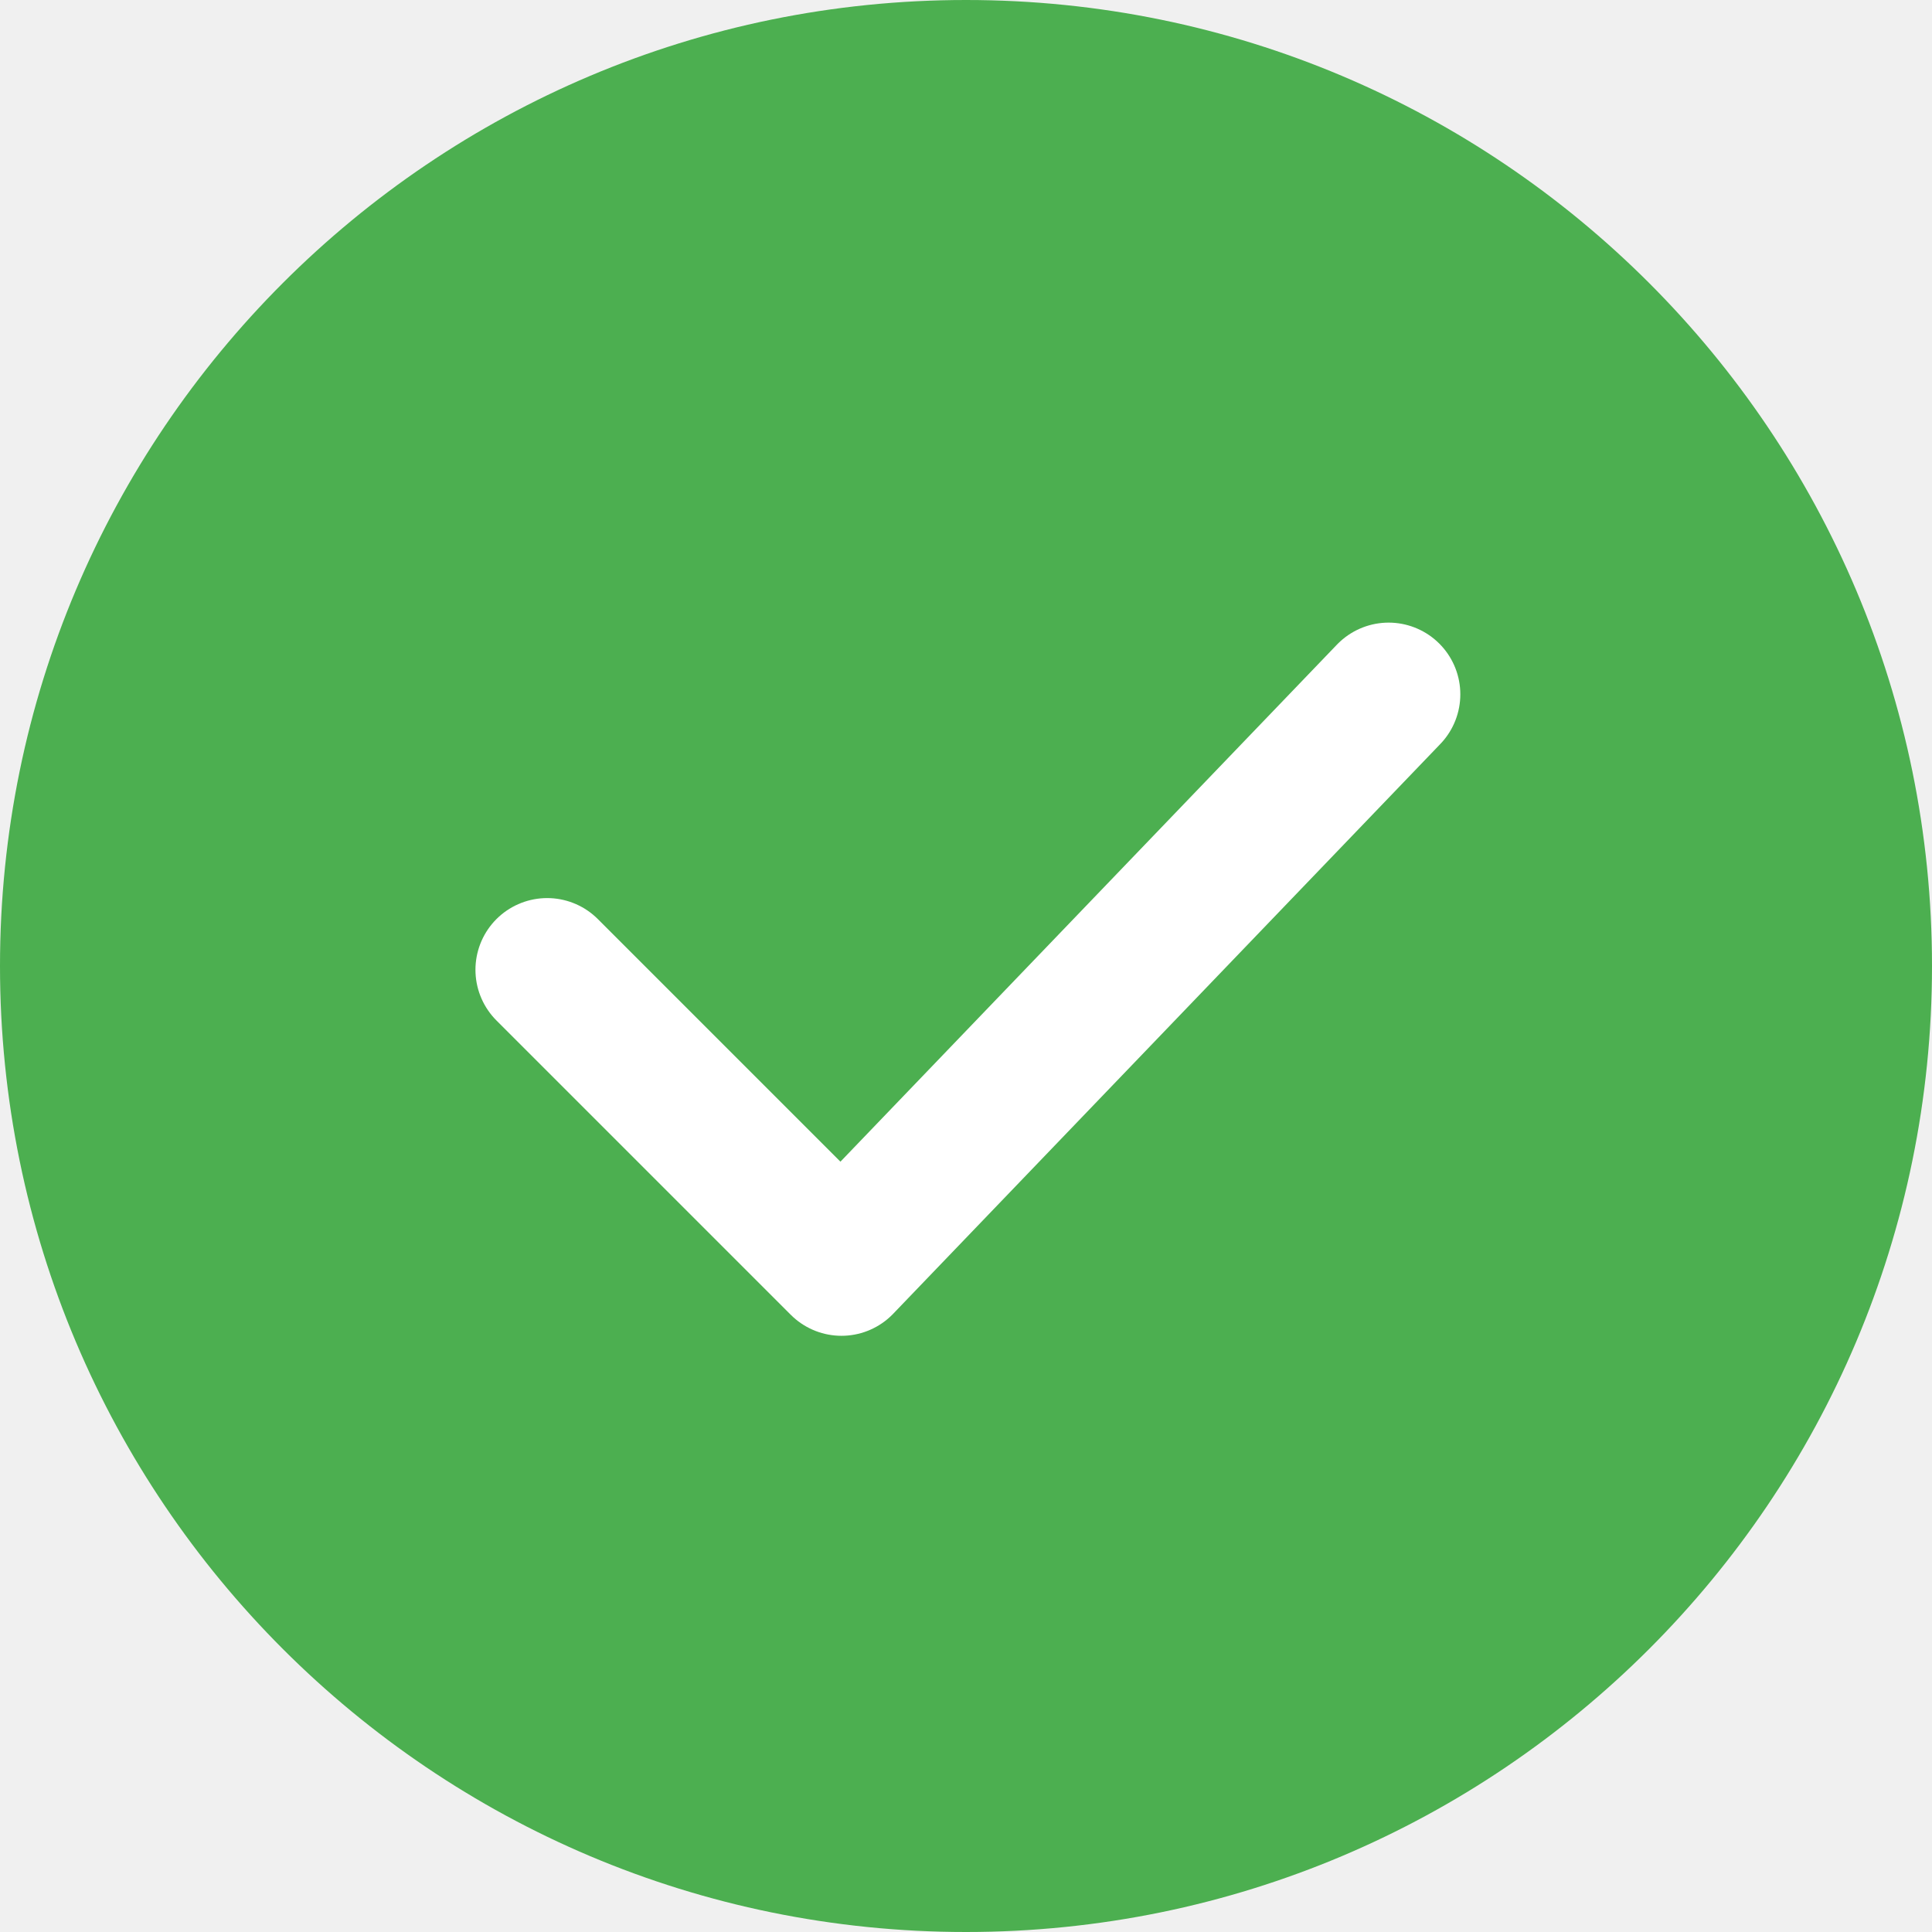
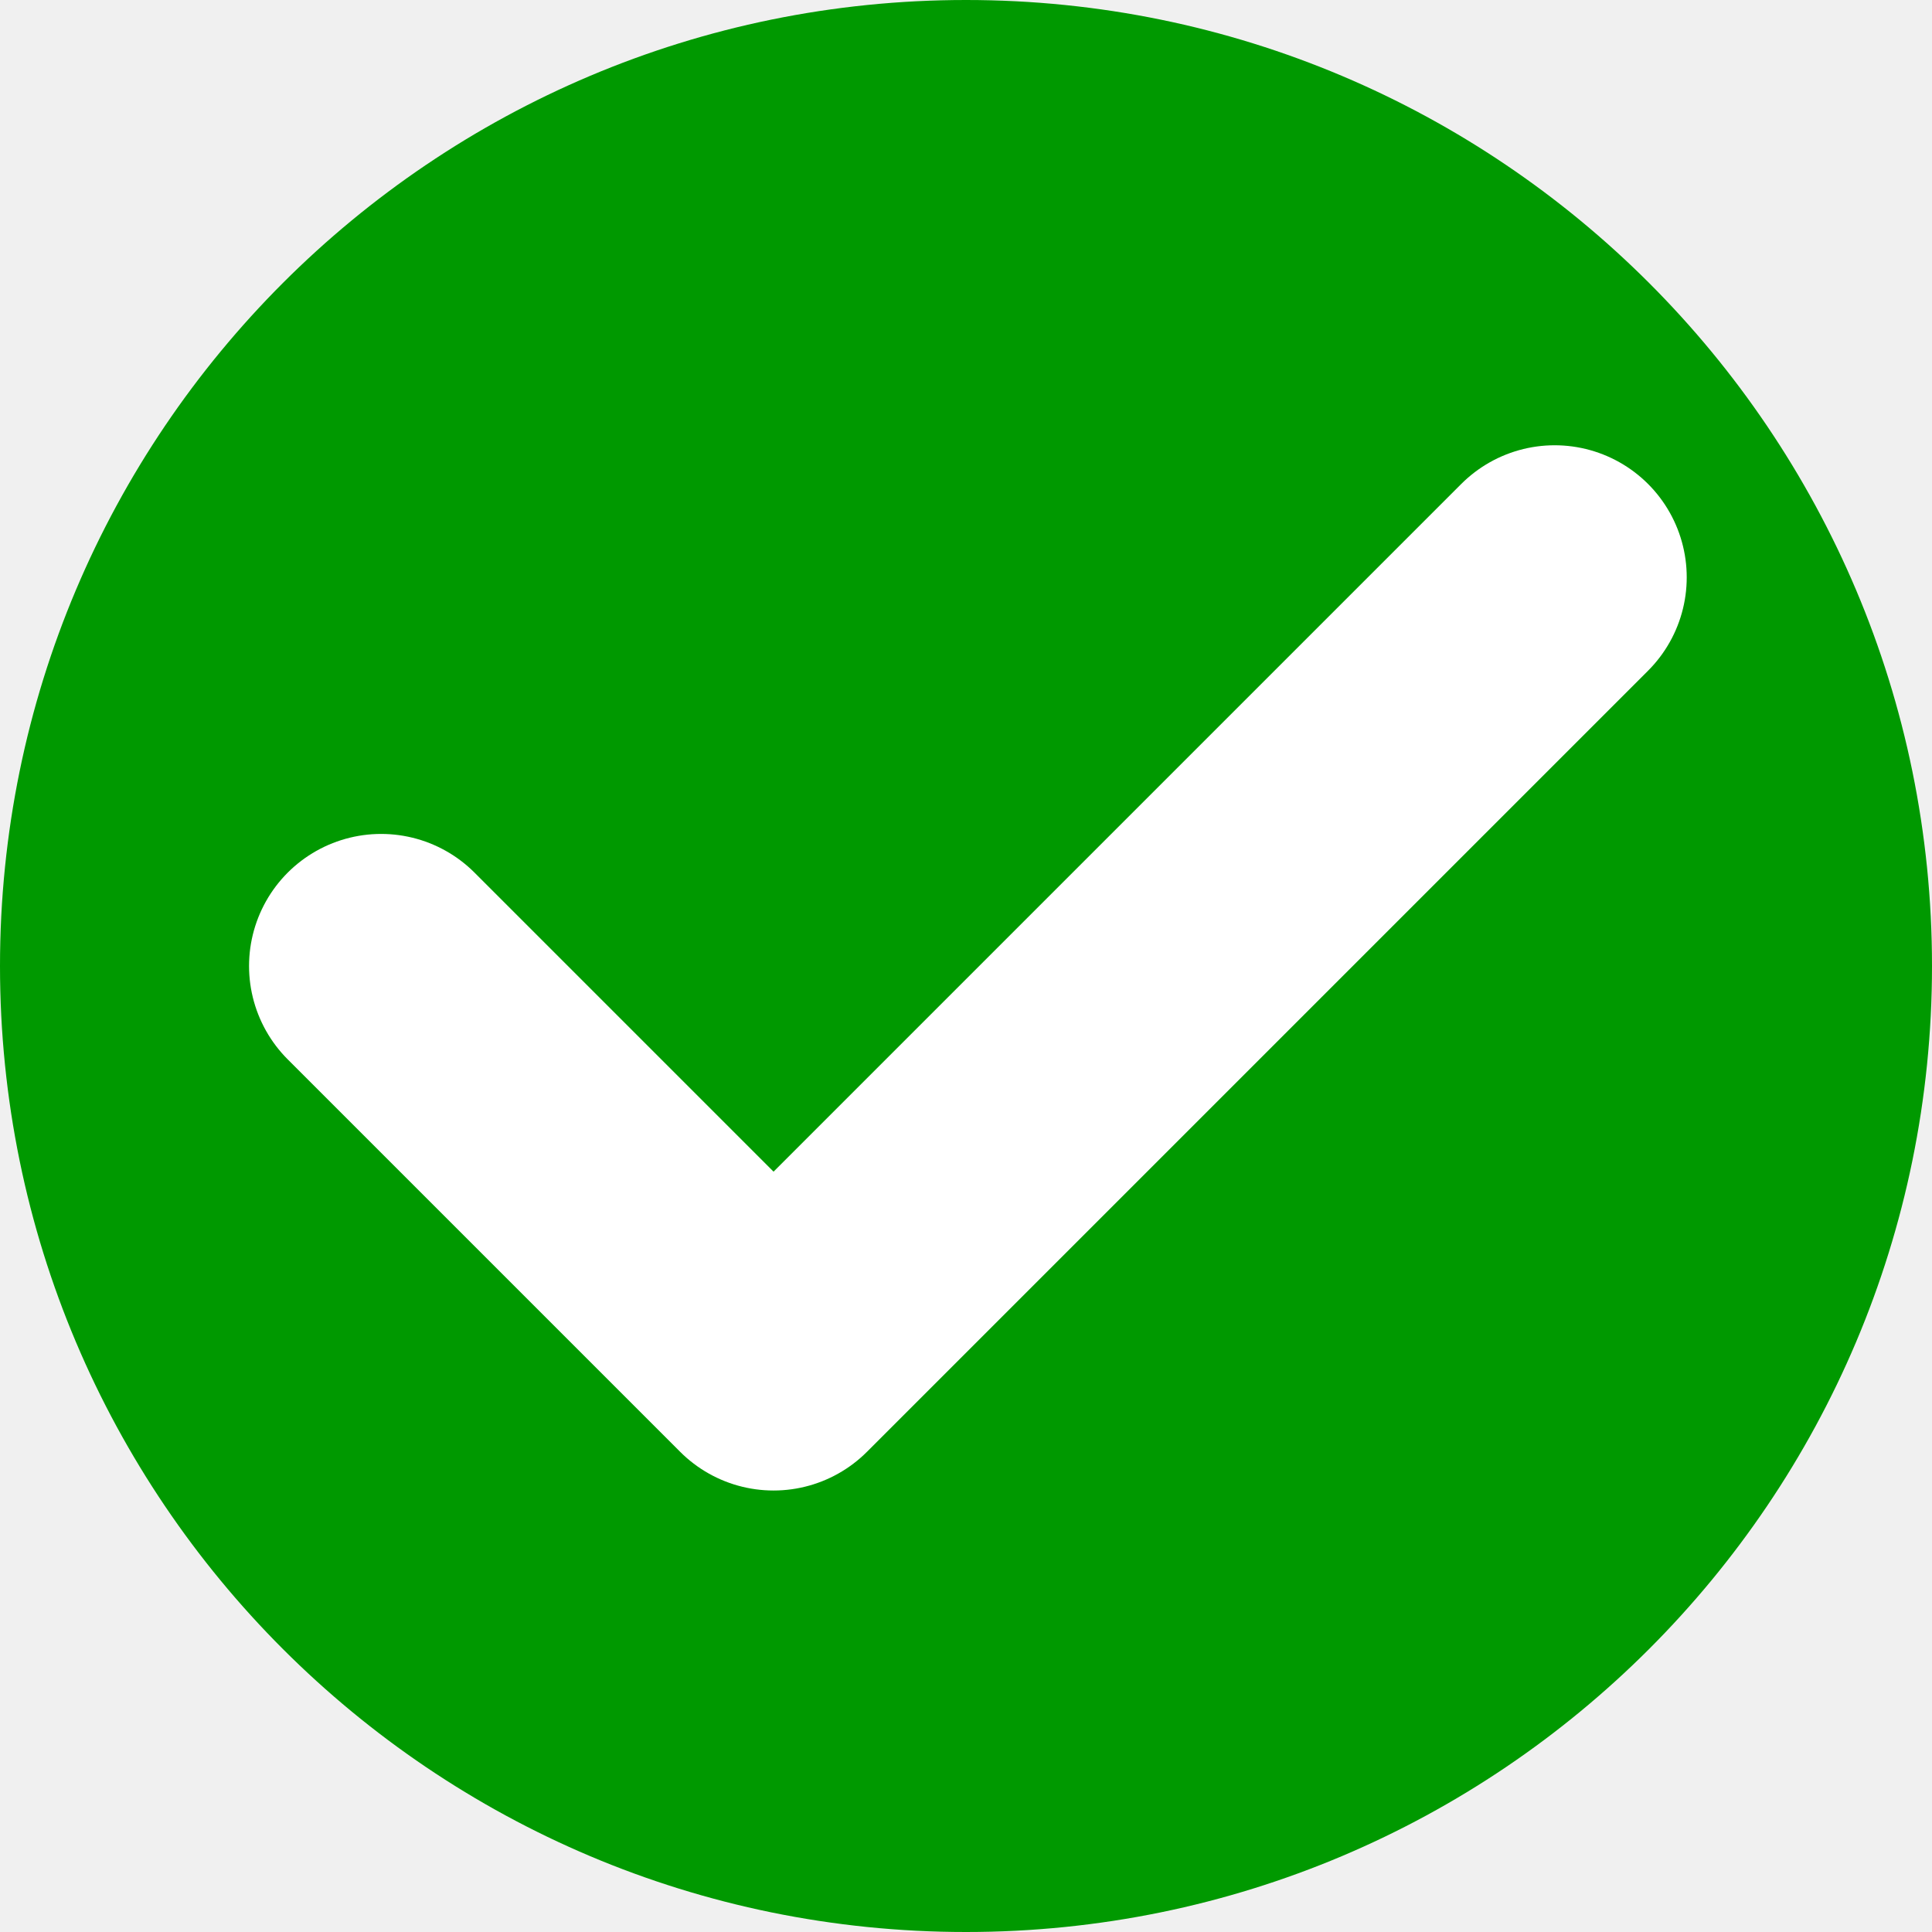
<svg xmlns="http://www.w3.org/2000/svg" viewBox="0 0 512 512">
-   <circle cx="256" cy="256" r="256" fill="#4caf50" />
-   <path d="m145 257 78 78 145-151" fill="none" stroke="#fff" stroke-width="38" stroke-linecap="round" stroke-linejoin="round" />
+   <circle cx="256" cy="256" r="256" fill="#009900" />
+   <path d="m101 256 104 104 207-207" fill="none" stroke="#fff" stroke-width="70" stroke-linecap="round" stroke-linejoin="round" />
</svg>
